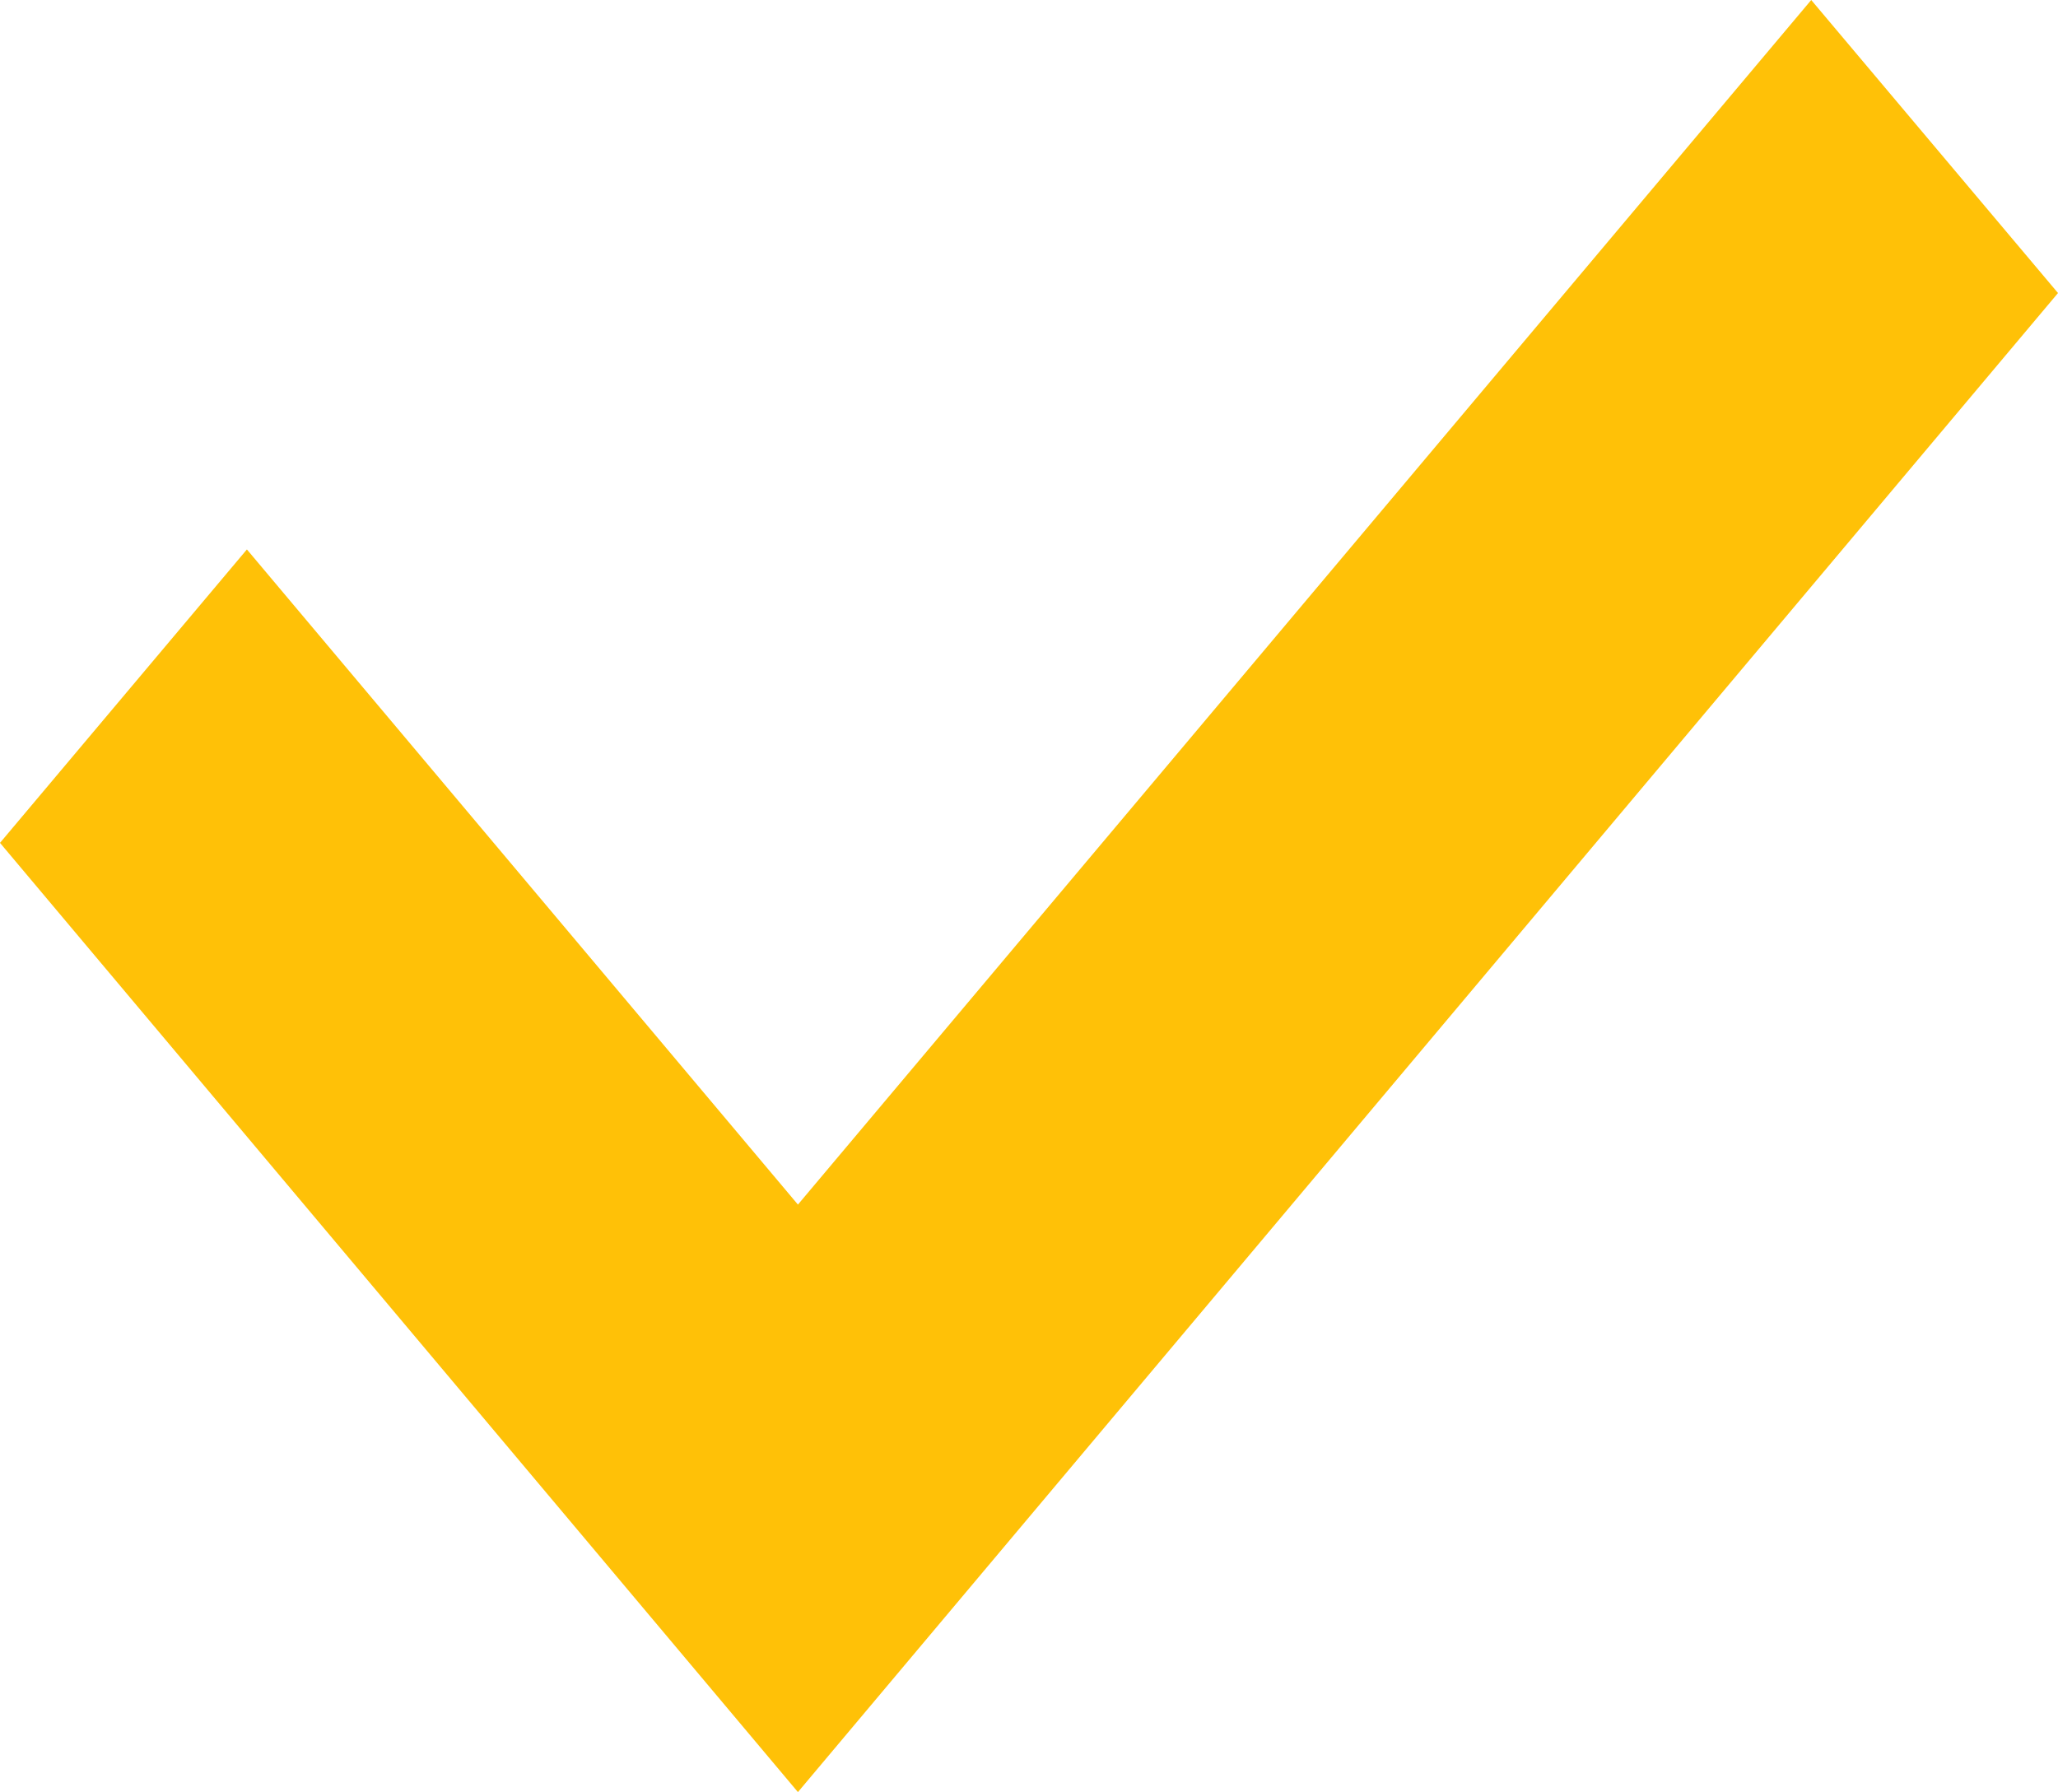
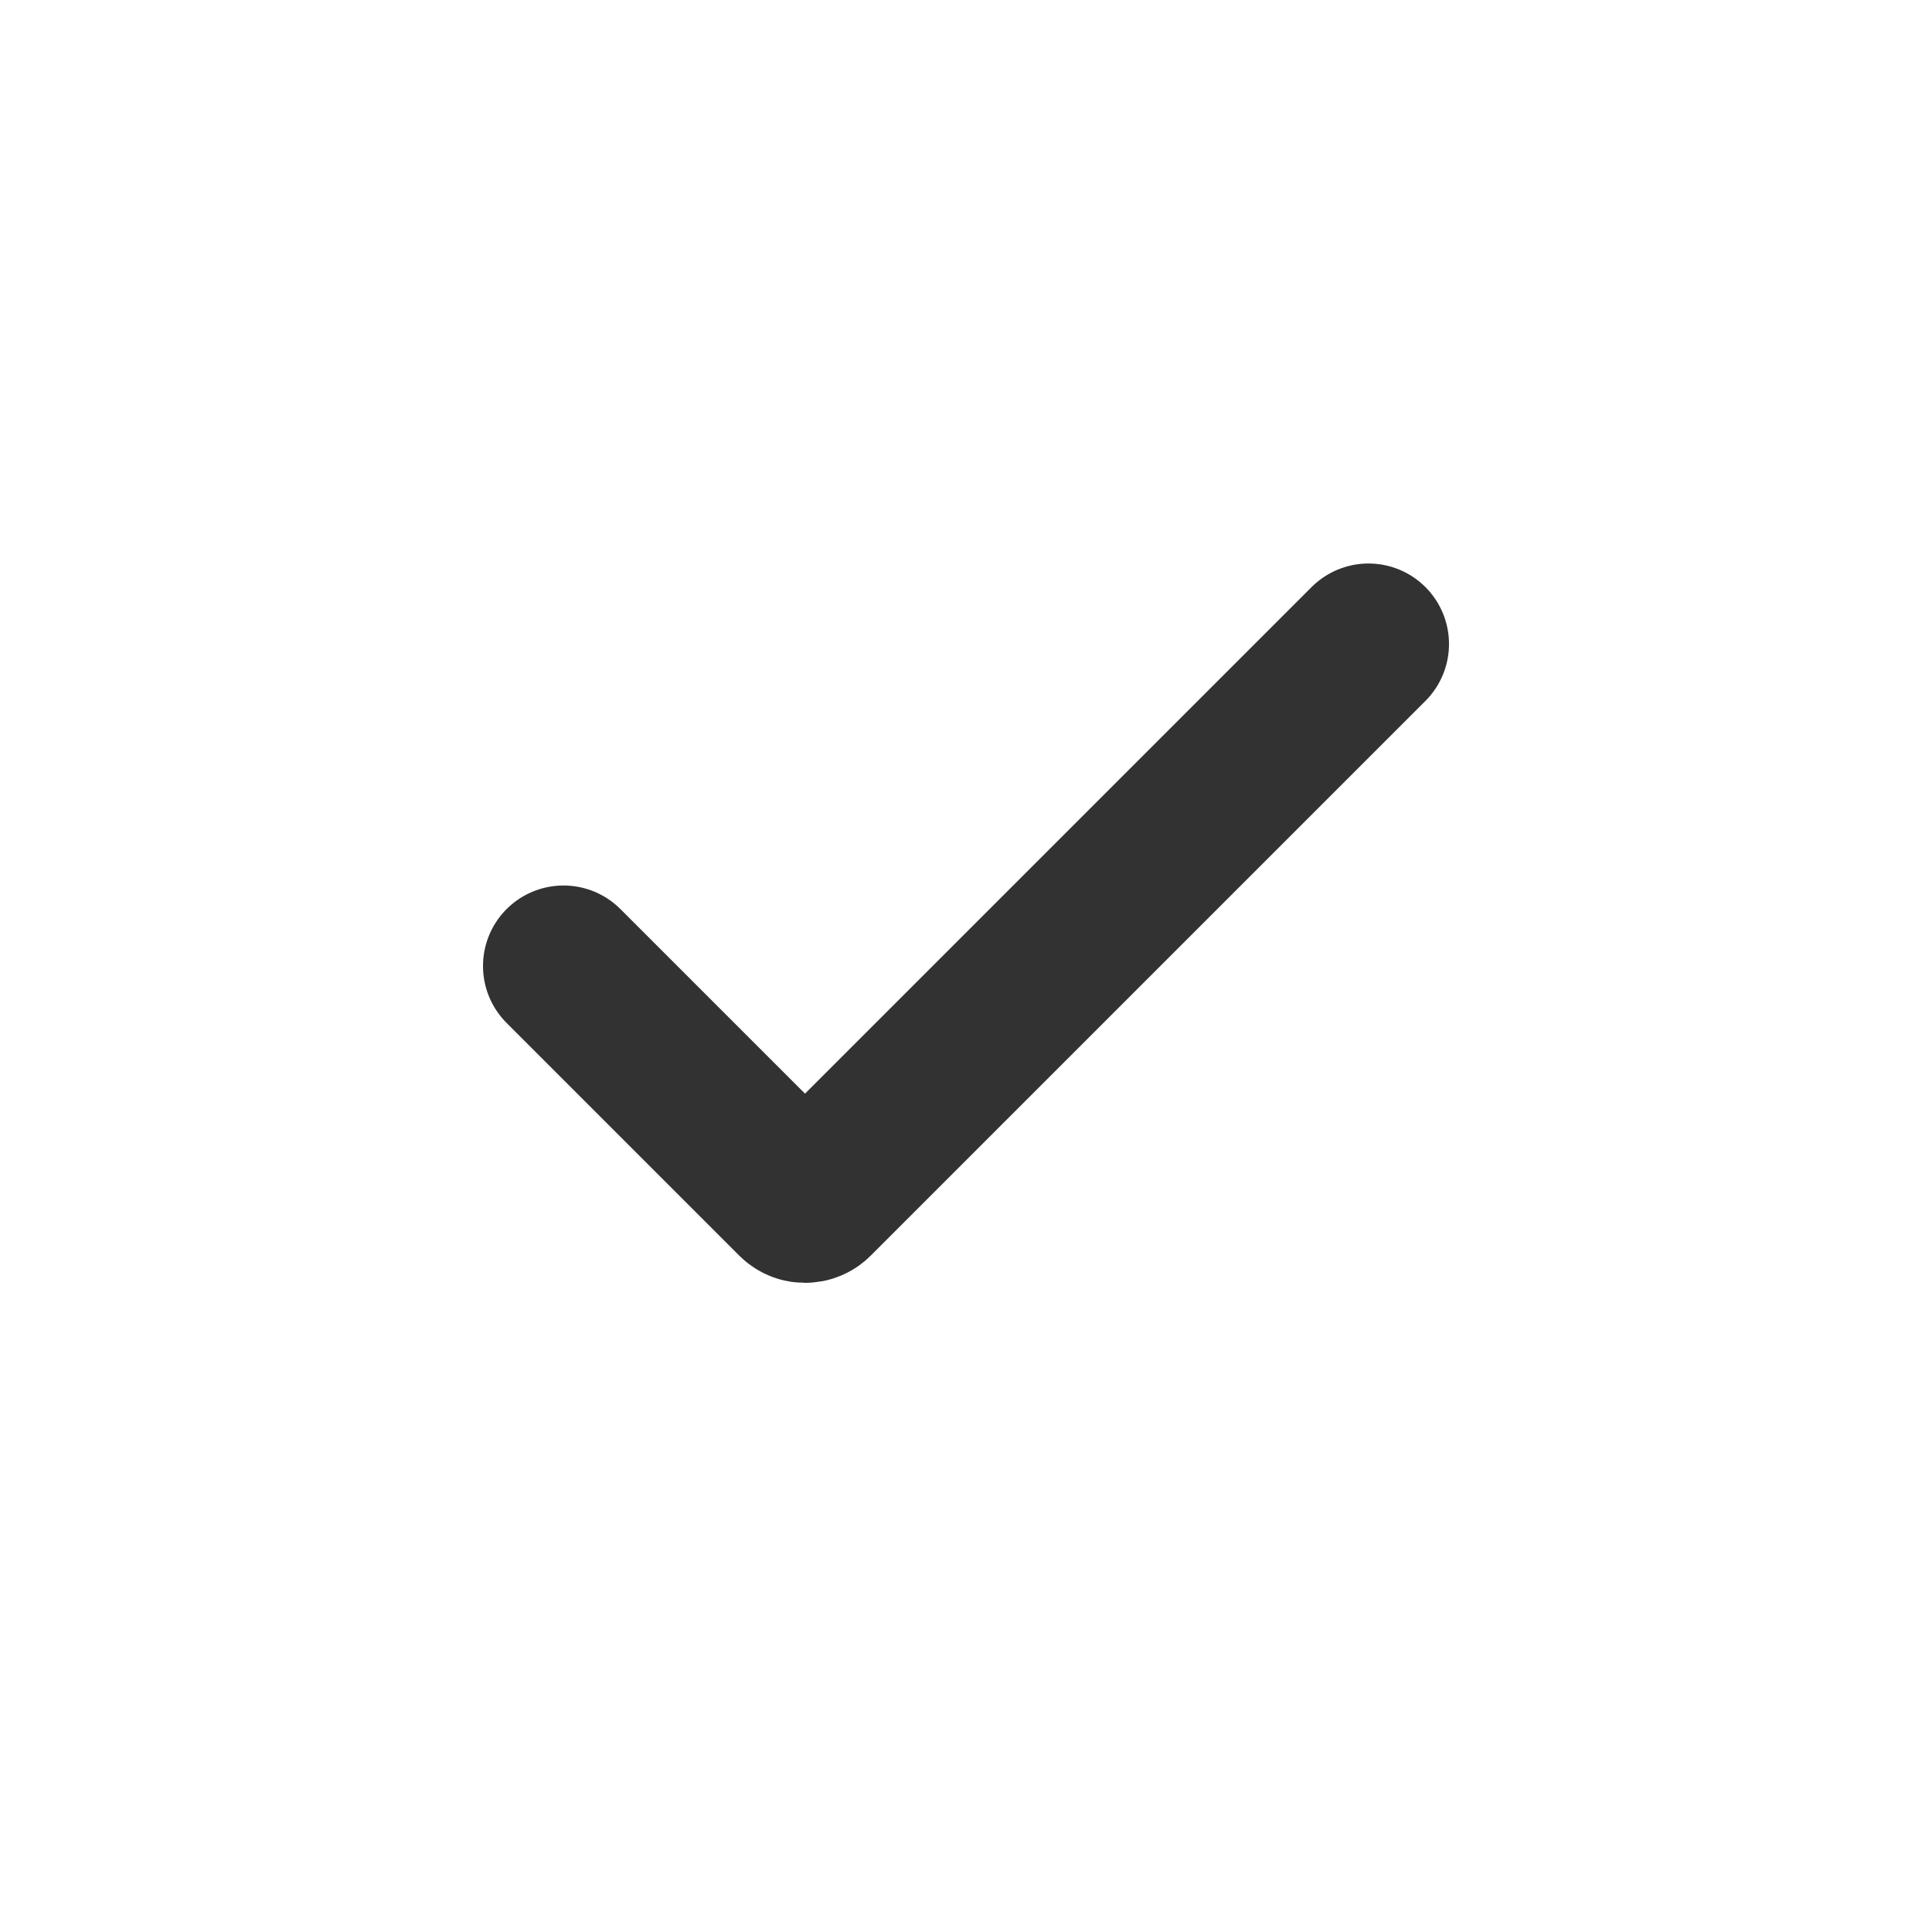
- <svg xmlns="http://www.w3.org/2000/svg" width="15.787" height="13.745" viewBox="0 0 15.787 13.745">
-   <g id="check" transform="translate(0 -68.552)">
-     <path id="Path_32" data-name="Path 32" d="M13.894,68.552,6.121,77.793,1.894,72.767,0,75.018,6.121,82.3,15.787,70.8Z" fill="#ffc107" />
-   </g>
+ <svg xmlns="http://www.w3.org/2000/svg" width="800px" height="800px" viewBox="0 0 24 24" fill="none">
+   <path d="M7 12L9.891 14.891V14.891C9.951 14.951 10.049 14.951 10.109 14.891V14.891L17 8" stroke="#323232" stroke-width="2" stroke-linecap="round" stroke-linejoin="round" />
</svg>
